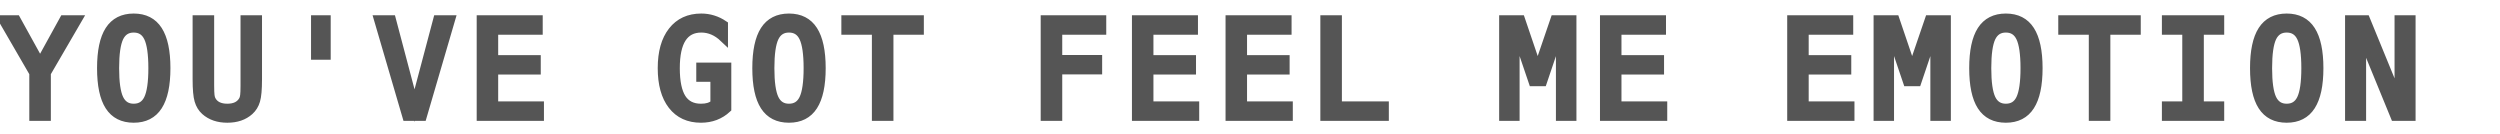
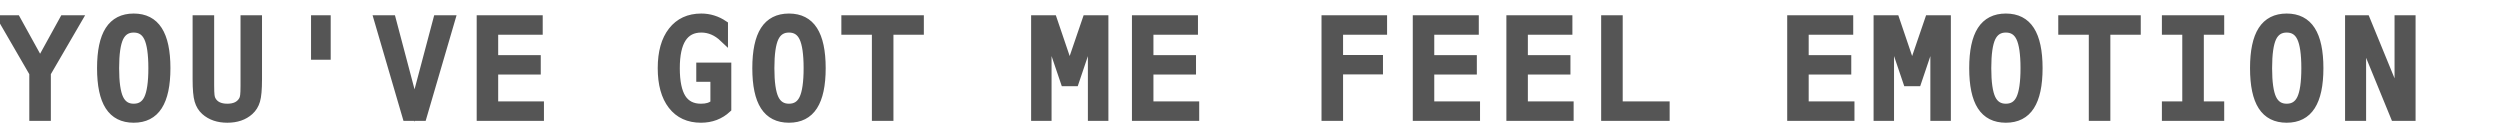
<svg xmlns="http://www.w3.org/2000/svg" viewBox="0 0 600 32">
  <style>
    text {
      font-family: 'Inconsolata', monospace;
      letter-spacing: .1em;
    }
  </style>
-   <text font-size="32" stroke-width="2" stroke="#555" fill="#555" x="0" y="28px">YOU'VE GOT FEEL ME EMOTION</text>
+   <text font-size="32" stroke-width="2" stroke="#555" fill="#555" x="0" y="28px">YOU'VE GOT ME FEEL EMOTION</text>
</svg>
